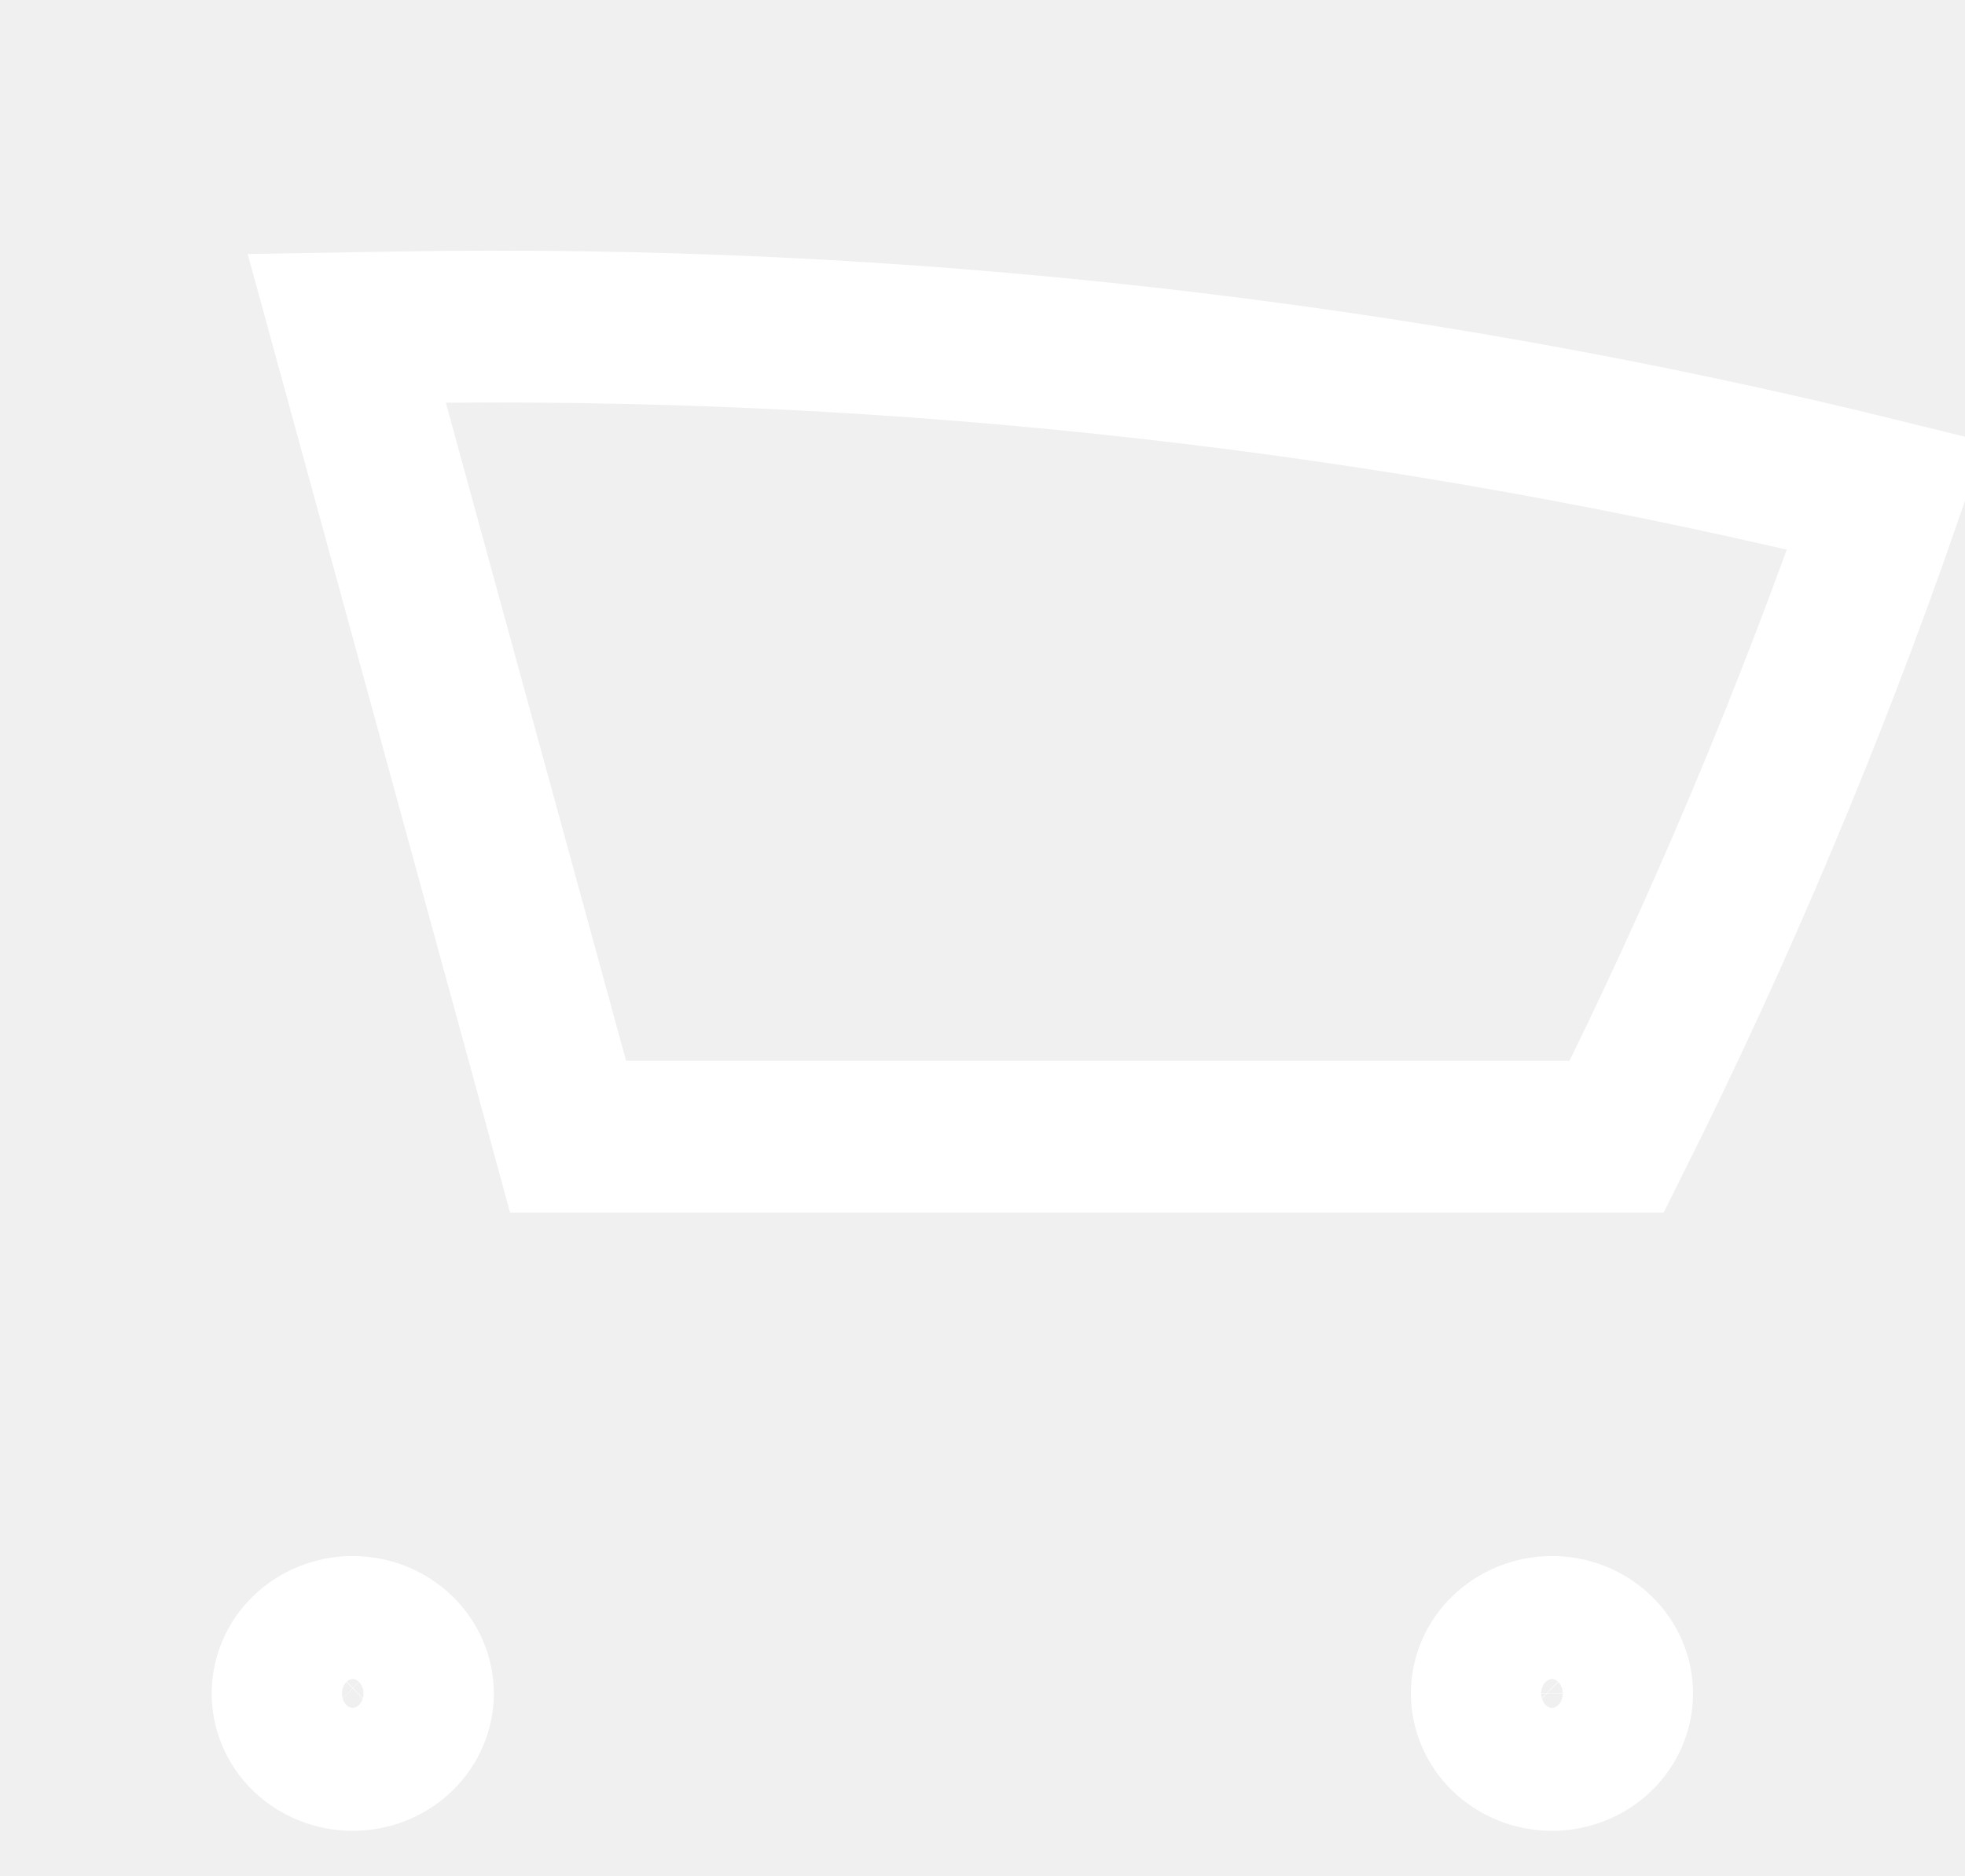
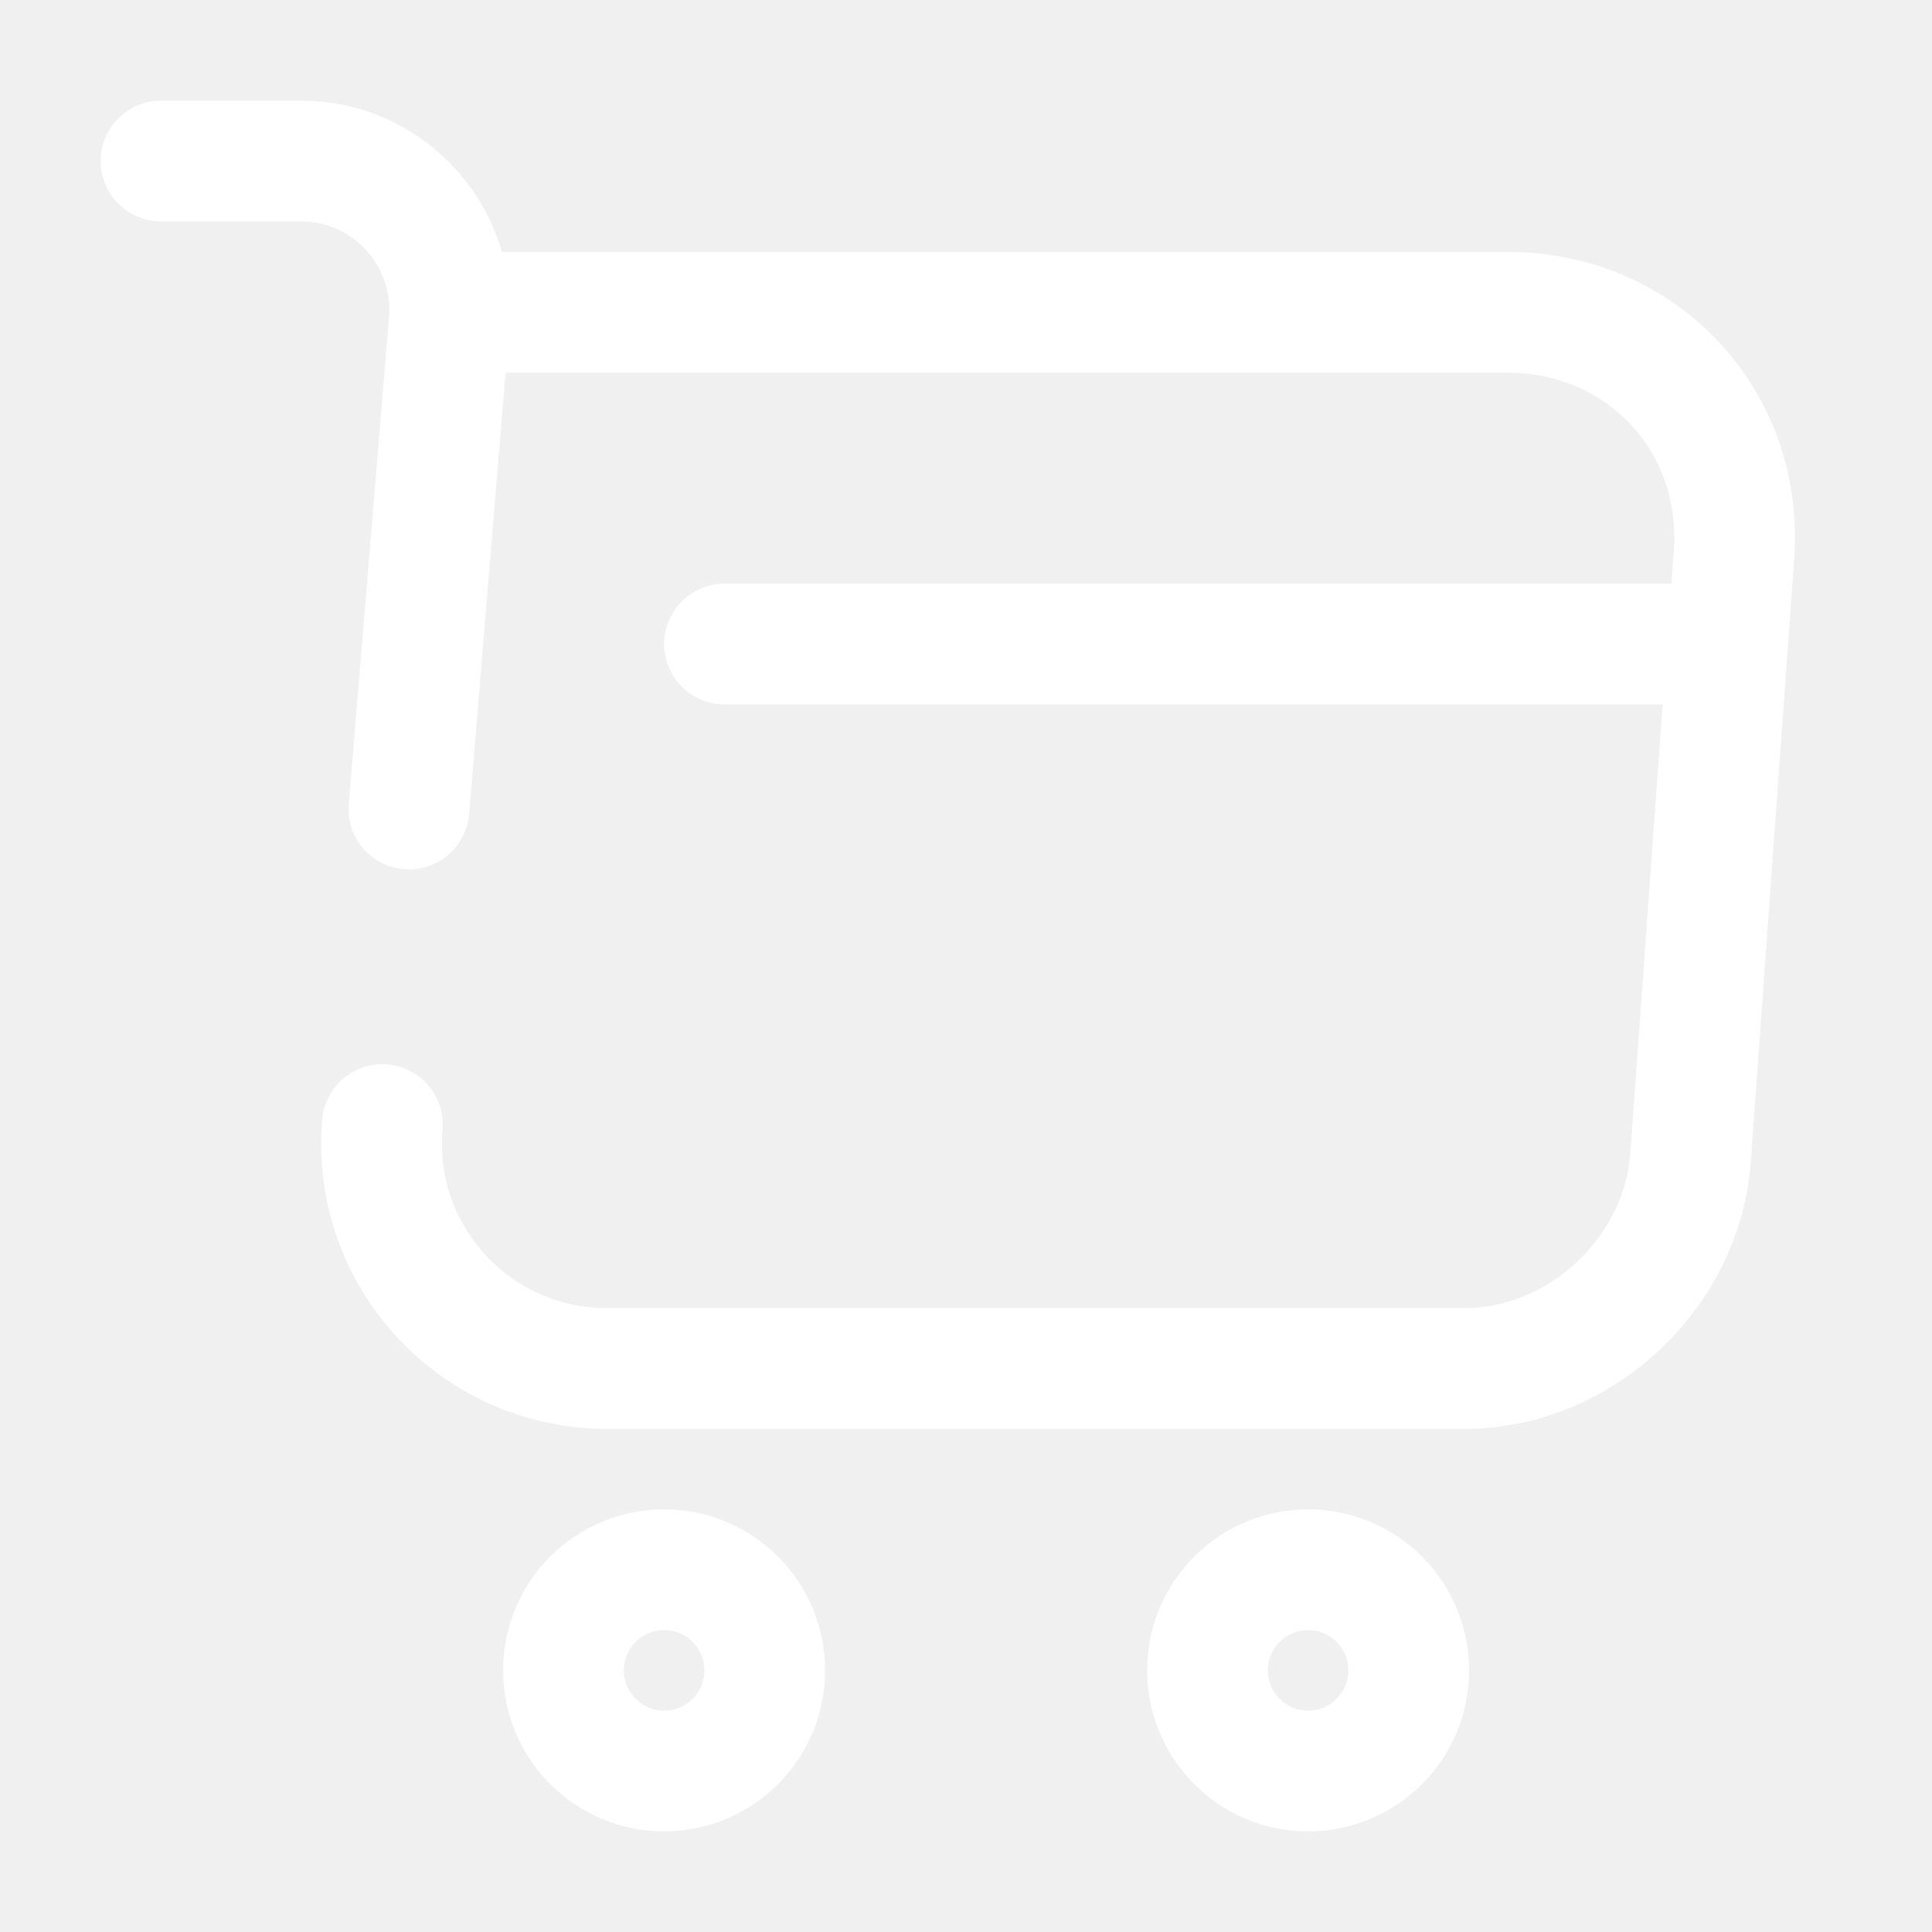
- <svg xmlns="http://www.w3.org/2000/svg" width="22" height="21" viewBox="0 0 22 21" fill="none">
-   <path d="M3.949 18.273C4.15 18.273 4.337 18.351 4.473 18.483C4.607 18.613 4.679 18.787 4.679 18.962C4.679 19.137 4.607 19.31 4.473 19.441C4.337 19.572 4.15 19.65 3.949 19.65C3.749 19.65 3.56 19.572 3.425 19.441C3.291 19.31 3.22 19.137 3.22 18.962C3.22 18.787 3.29 18.613 3.425 18.483C3.56 18.351 3.749 18.273 3.949 18.273ZM17.376 18.273C17.576 18.273 17.764 18.351 17.899 18.483C18.034 18.613 18.105 18.787 18.105 18.962C18.105 19.137 18.034 19.31 17.899 19.441C17.764 19.572 17.576 19.65 17.376 19.65C17.175 19.65 16.988 19.572 16.852 19.441C16.718 19.31 16.647 19.137 16.646 18.962C16.646 18.787 16.718 18.613 16.852 18.483C16.988 18.351 17.175 18.273 17.376 18.273ZM4.417 3.667C10.047 3.567 15.665 4.2 21.122 5.548C20.272 8.001 19.263 10.399 18.101 12.727H6.36L6.145 11.938L3.882 3.676L4.417 3.667Z" stroke="white" stroke-width="1.7" />
+ <svg xmlns="http://www.w3.org/2000/svg" width="24" height="24" viewBox="0 0 24 24" fill="none">
+   <path d="M4.75 13.97C4.61 15.6 5.9 17 7.54 17H18.19C19.63 17 20.89 15.82 21 14.39L21.54 6.89C21.66 5.23 20.4 3.88 18.73 3.88H5.82" stroke="#fff" stroke-width="1.5" stroke-miterlimit="10" stroke-linecap="round" stroke-linejoin="round" />
+   <path d="M2 2H3.74C4.82 2 5.67 2.93 5.58 4L5.08 10.05" stroke="#fff" stroke-width="1.5" stroke-miterlimit="10" stroke-linecap="round" stroke-linejoin="round" />
+   <path d="M16.25 22C16.94 22 17.5 21.44 17.5 20.75C17.5 20.06 16.94 19.5 16.25 19.5C15.56 19.5 15 20.06 15 20.75C15 21.44 15.56 22 16.25 22Z" stroke="#fff" stroke-width="1.5" stroke-miterlimit="10" stroke-linecap="round" stroke-linejoin="round" />
+   <path d="M8.25 22C8.94 22 9.5 21.44 9.5 20.75C9.5 20.06 8.94 19.5 8.25 19.5C7.56 19.5 7 20.06 7 20.75C7 21.44 7.56 22 8.25 22Z" stroke="#fff" stroke-width="1.5" stroke-miterlimit="10" stroke-linecap="round" stroke-linejoin="round" />
+   <path d="M9 8H21" stroke="#fff" stroke-width="1.5" stroke-miterlimit="10" stroke-linecap="round" stroke-linejoin="round" />
</svg>
